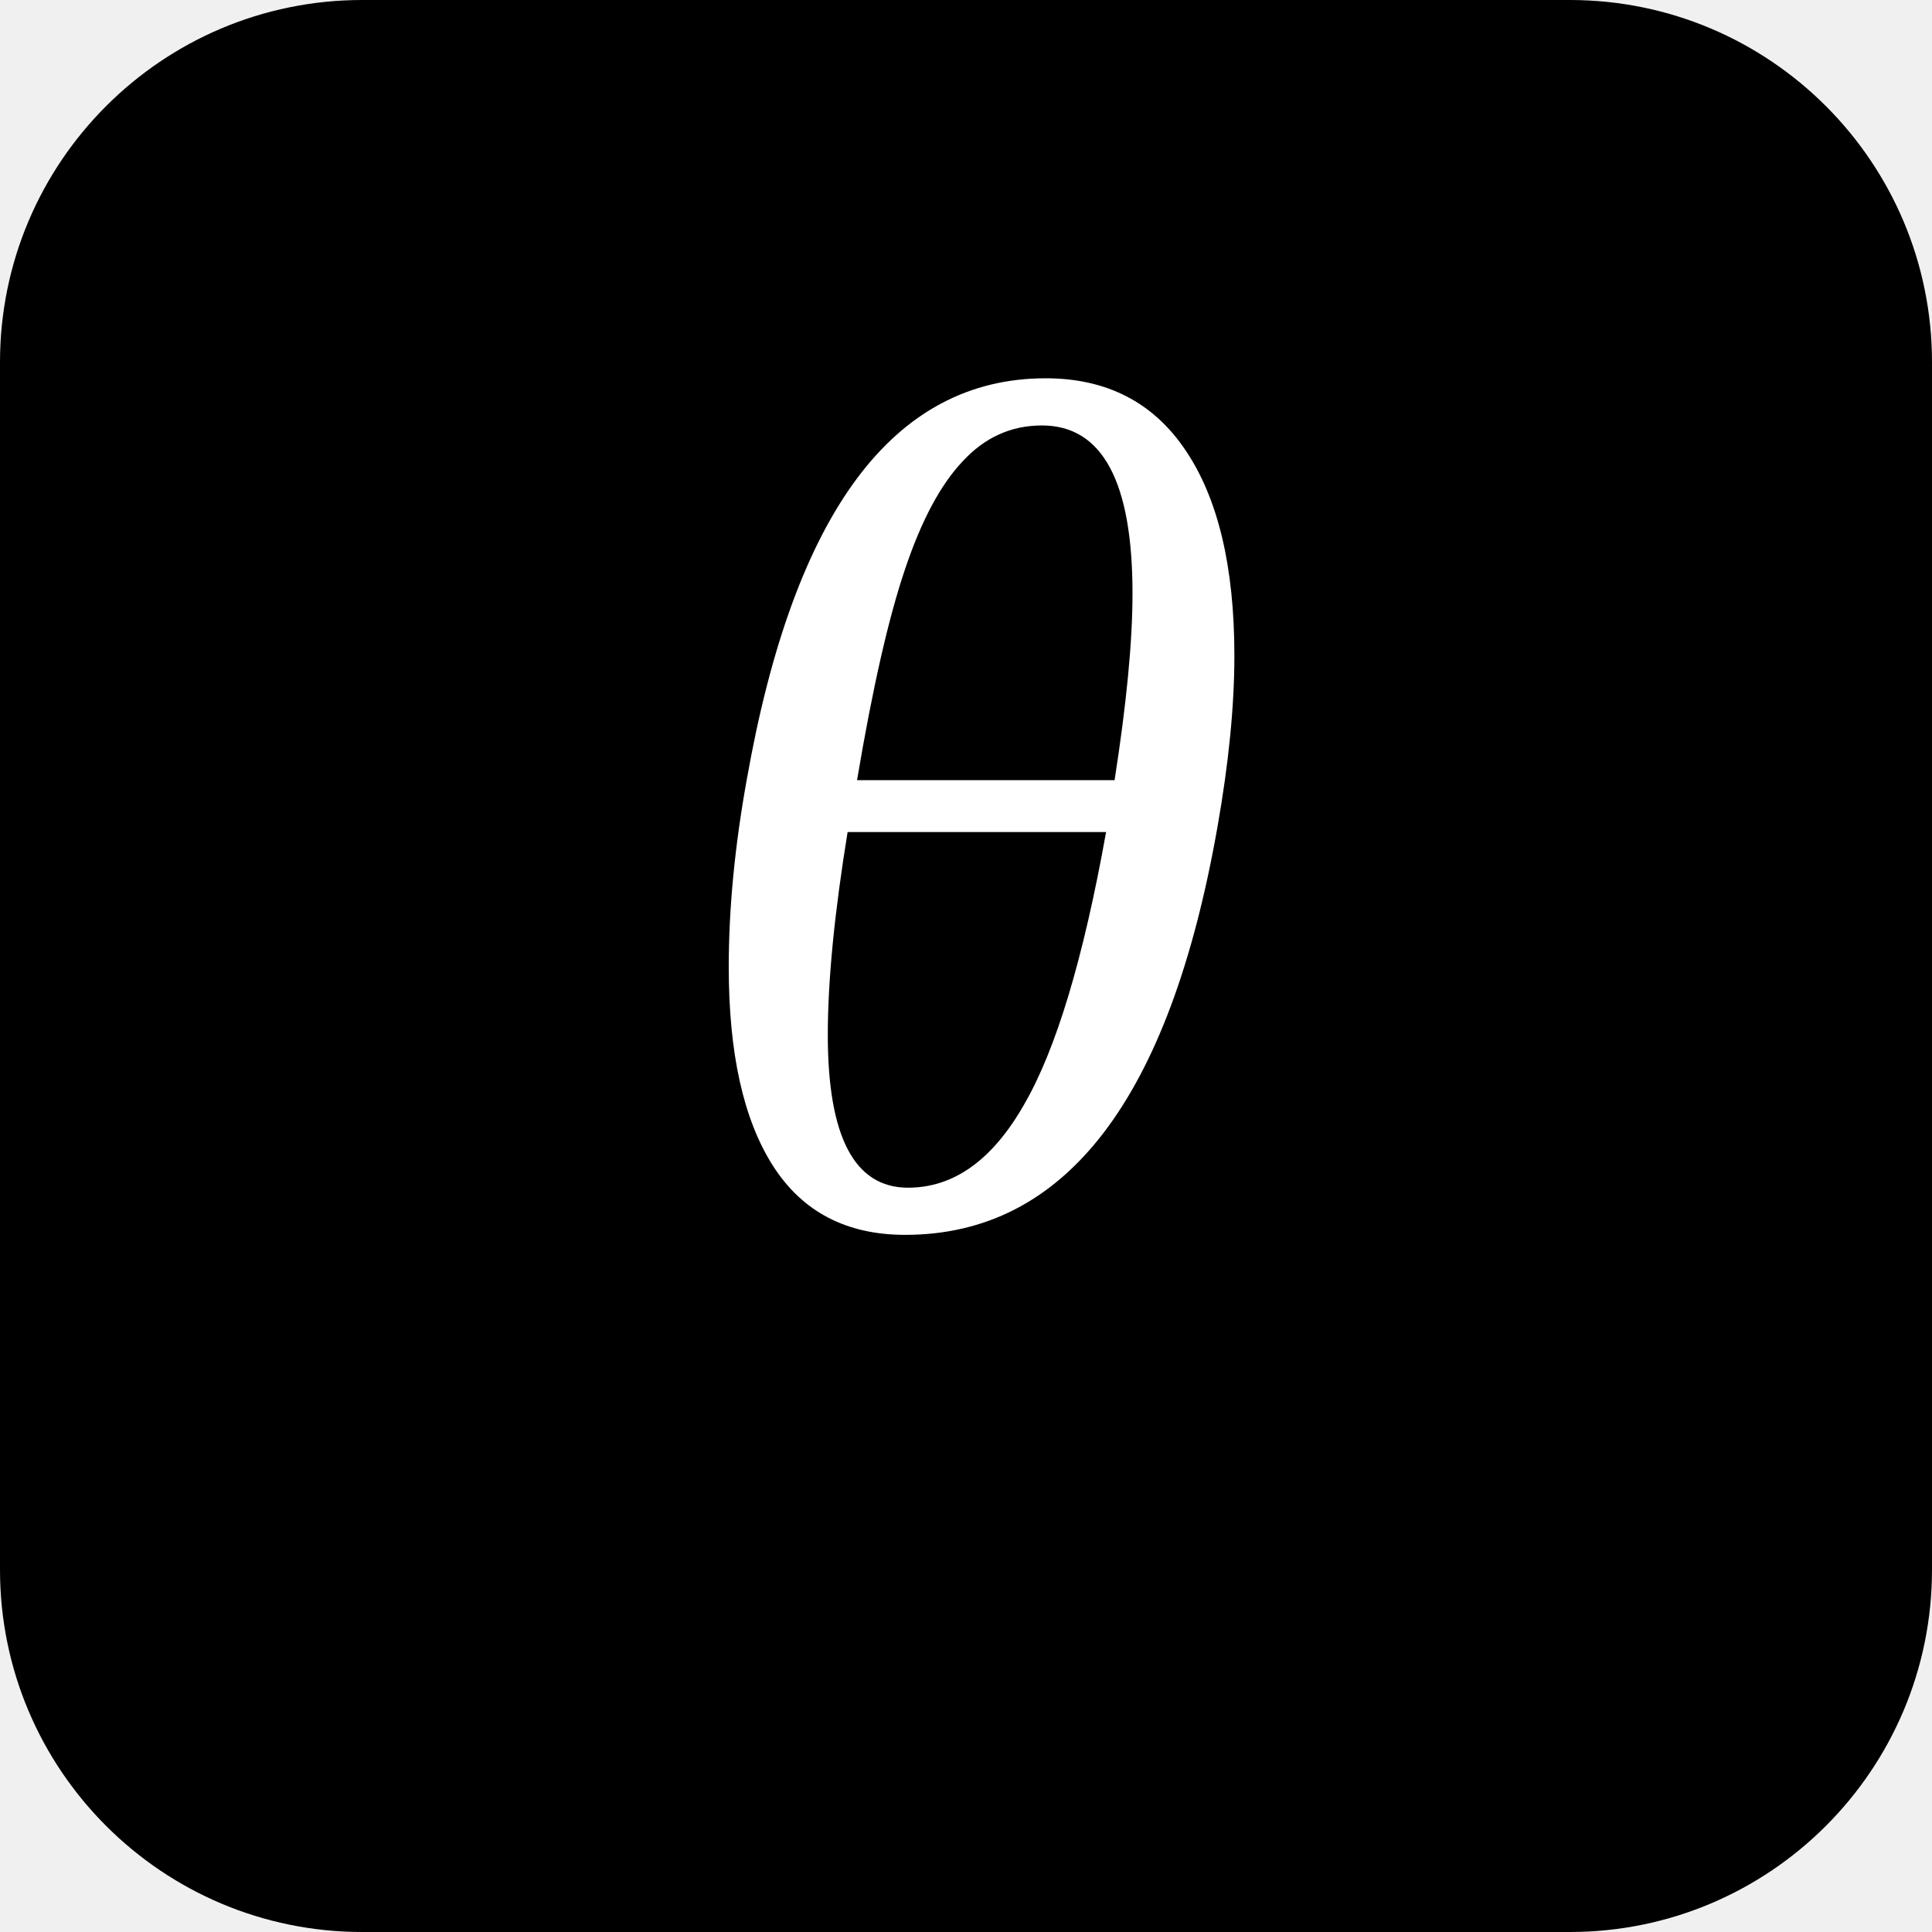
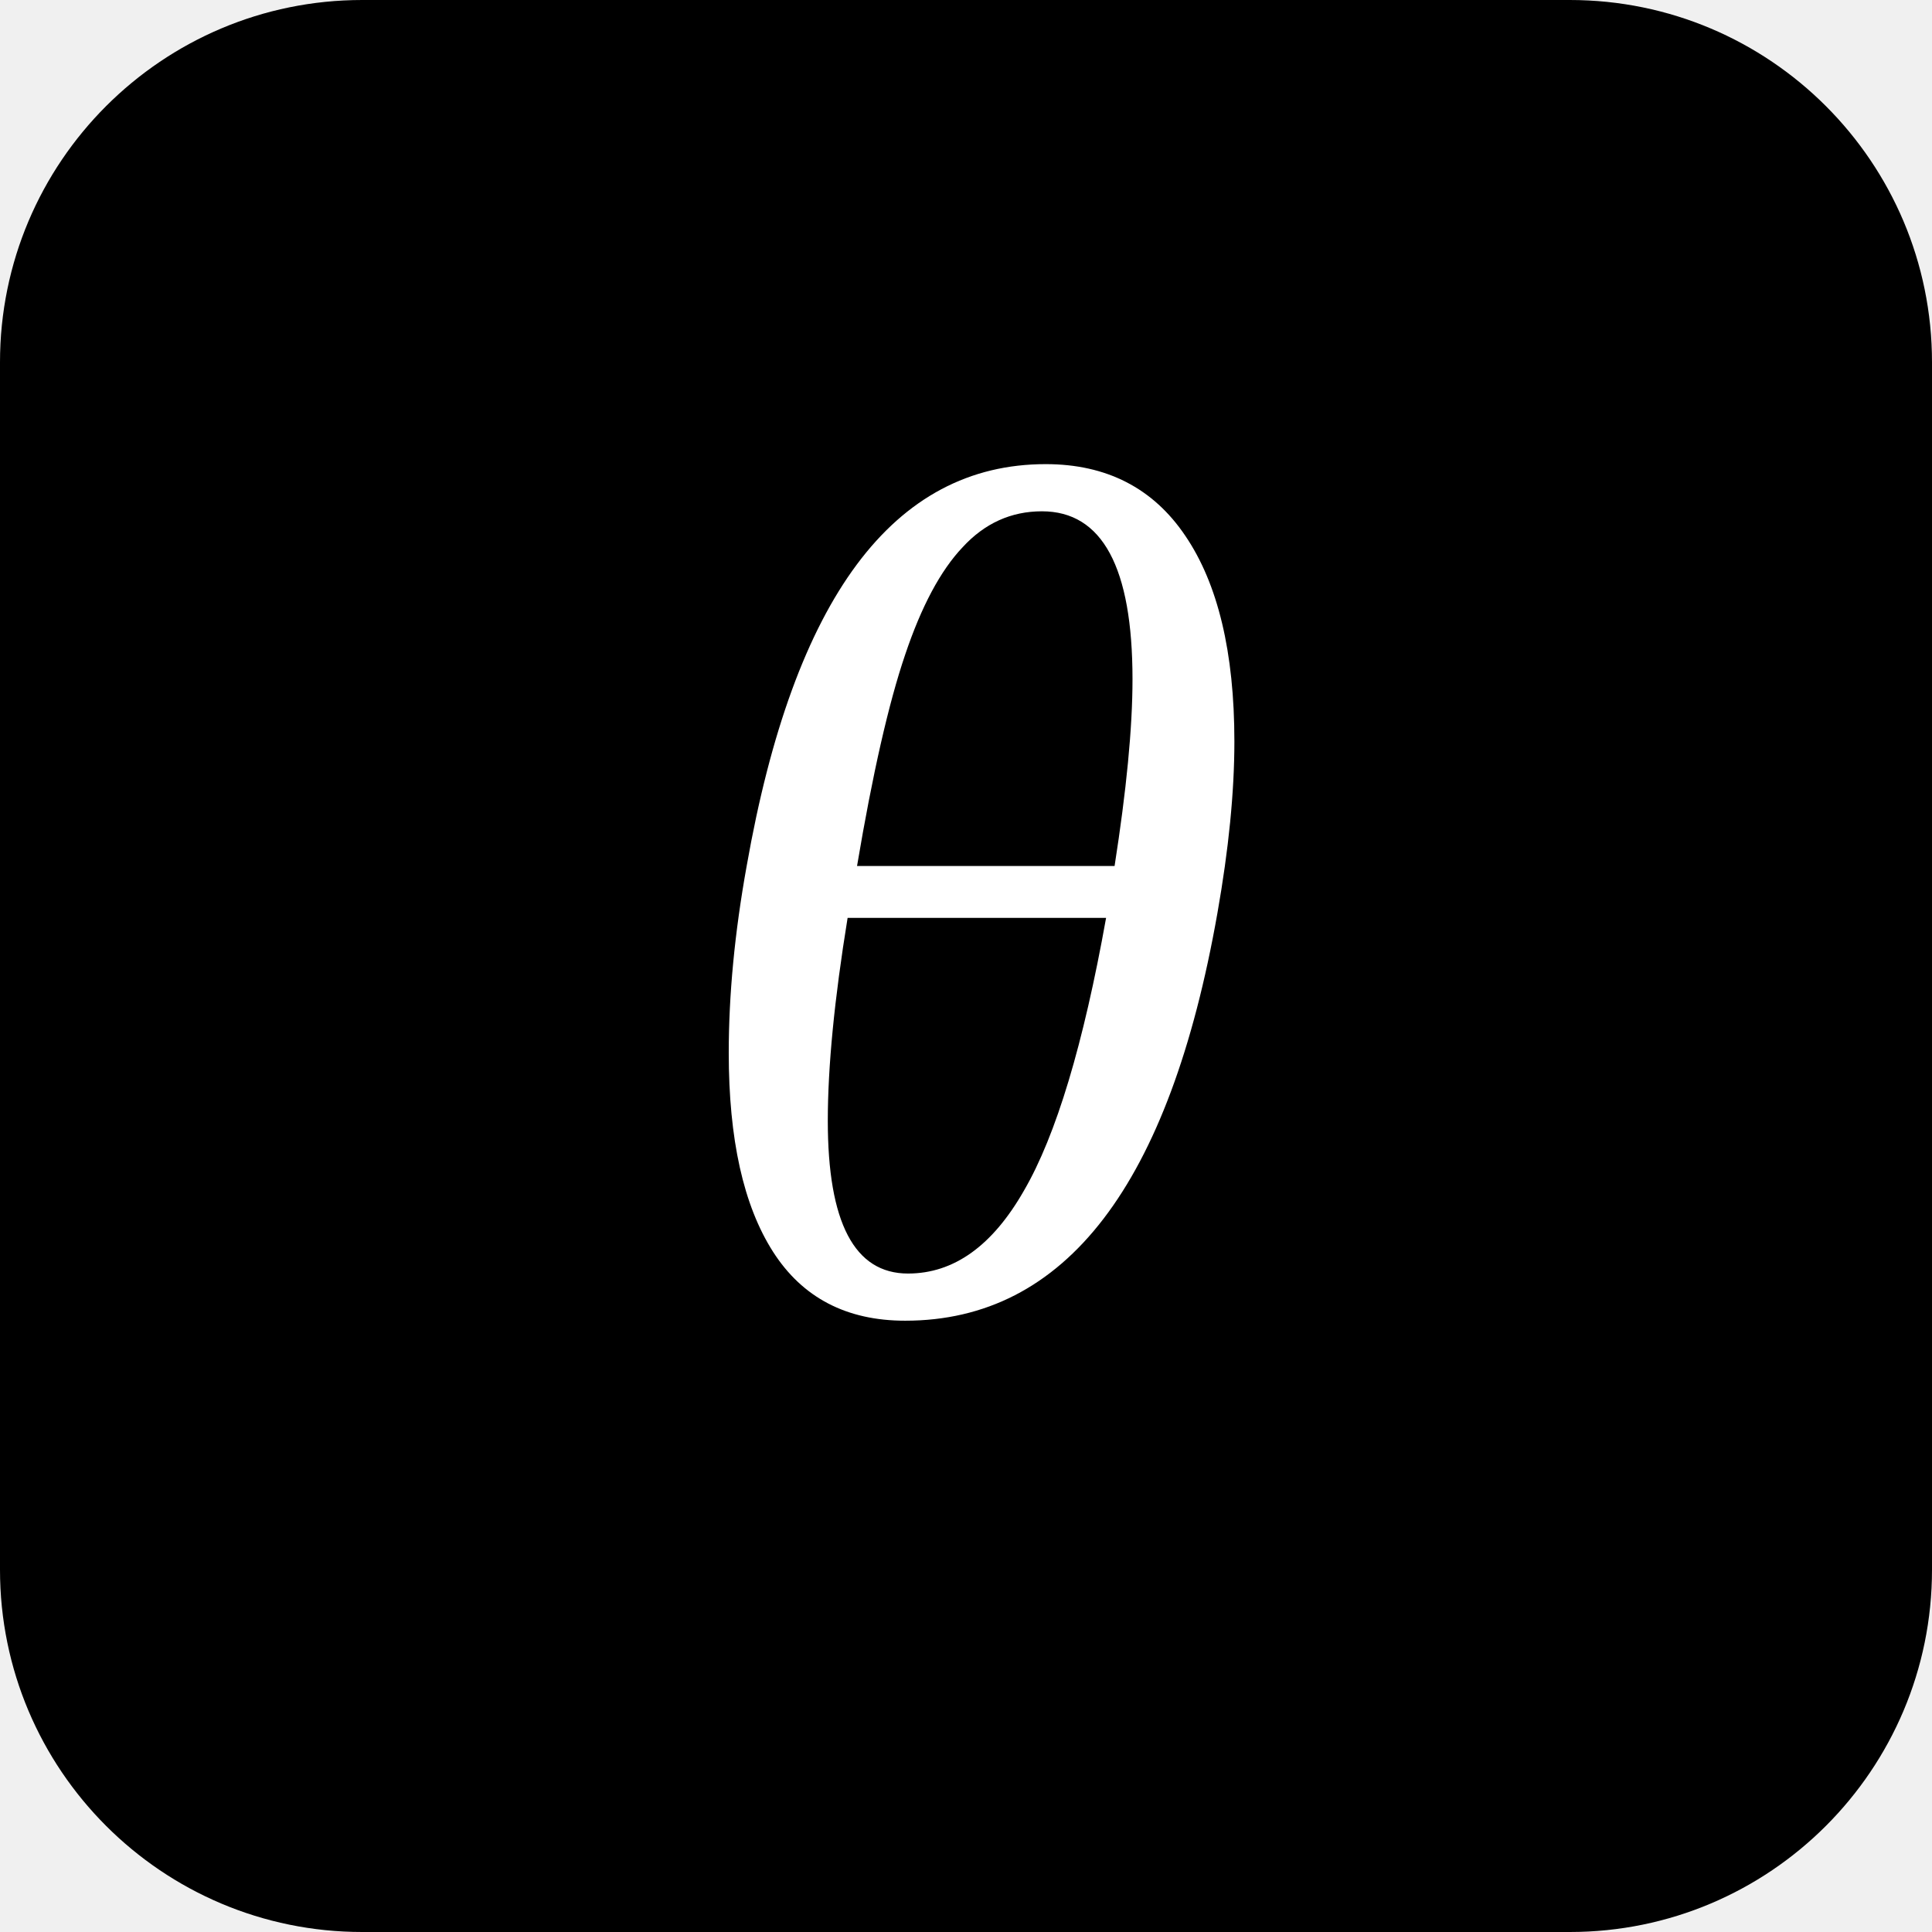
<svg xmlns="http://www.w3.org/2000/svg" viewBox="0 0 32 32" width="32" height="32">
  <rect width="32" height="32" rx="6" fill="#000000" />
-   <text x="16" y="13.5" text-anchor="middle" dominant-baseline="central" fill="white" font-family="Georgia, 'Times New Roman', serif" font-style="italic" font-size="20">θ</text>
+   <text x="16" y="16" text-anchor="middle" dominant-baseline="middle" fill="white" font-family="Georgia, 'Times New Roman', serif" font-style="italic" font-size="20">θ</text>
</svg>
